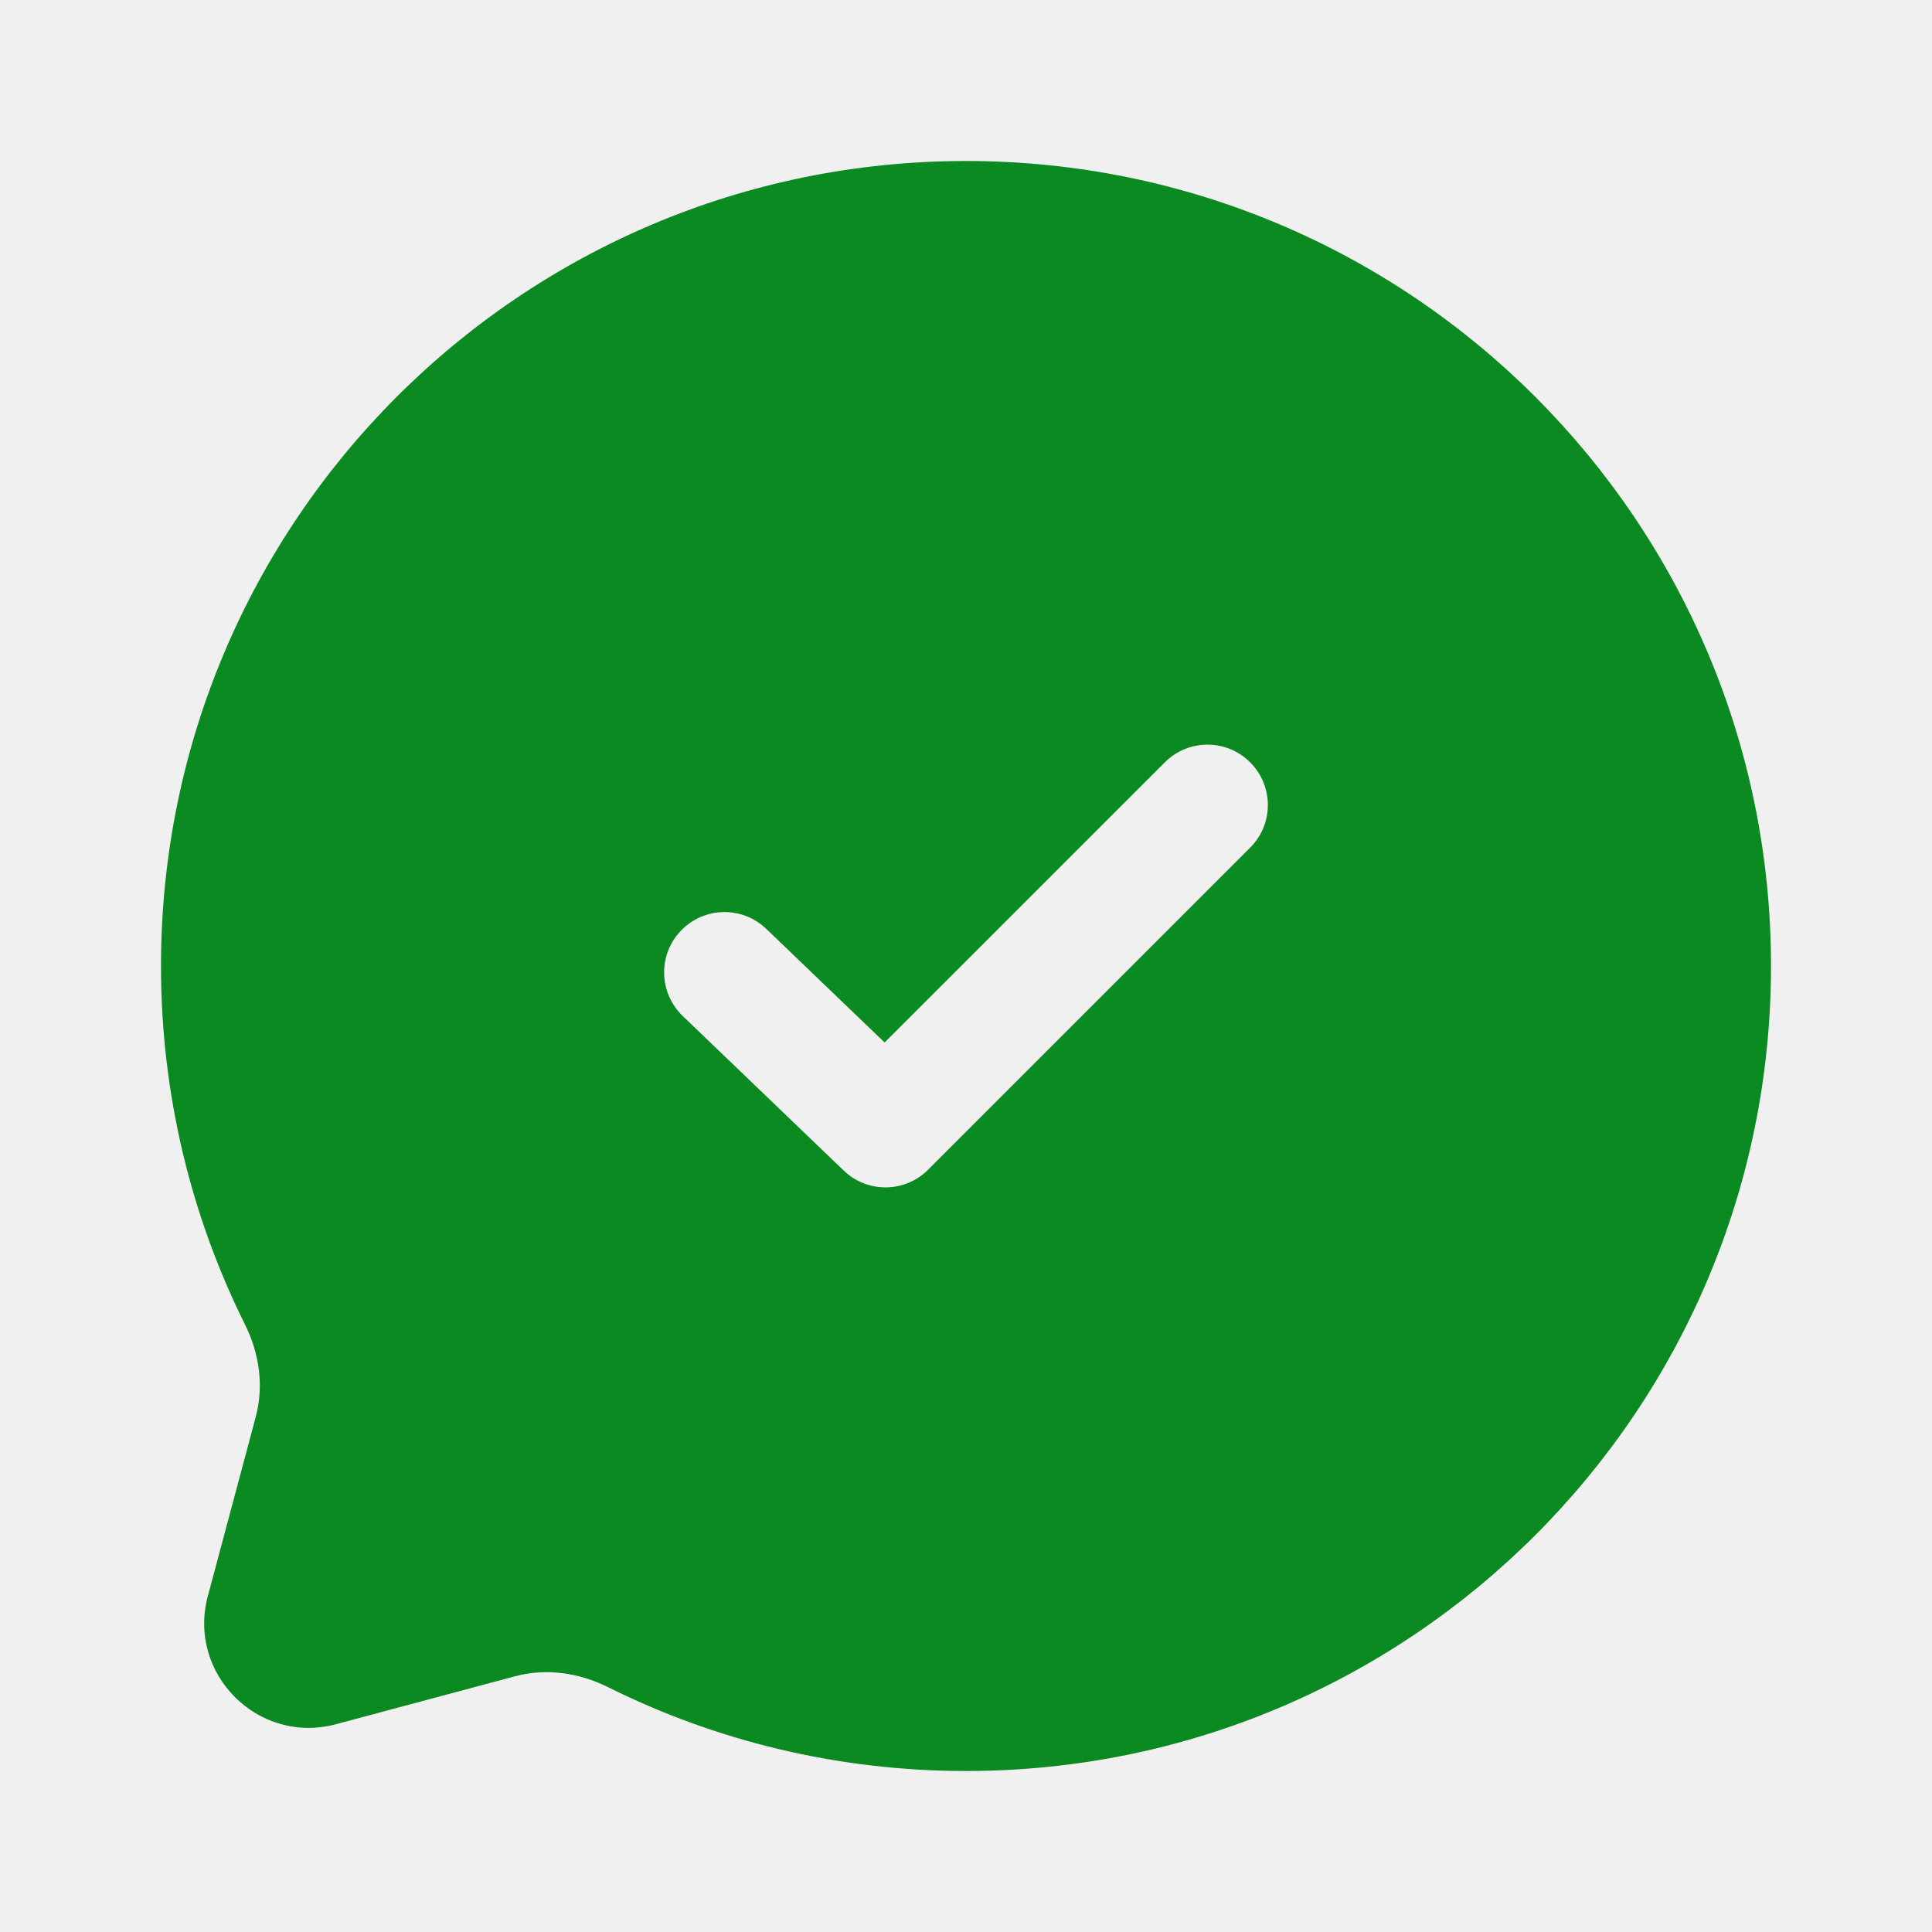
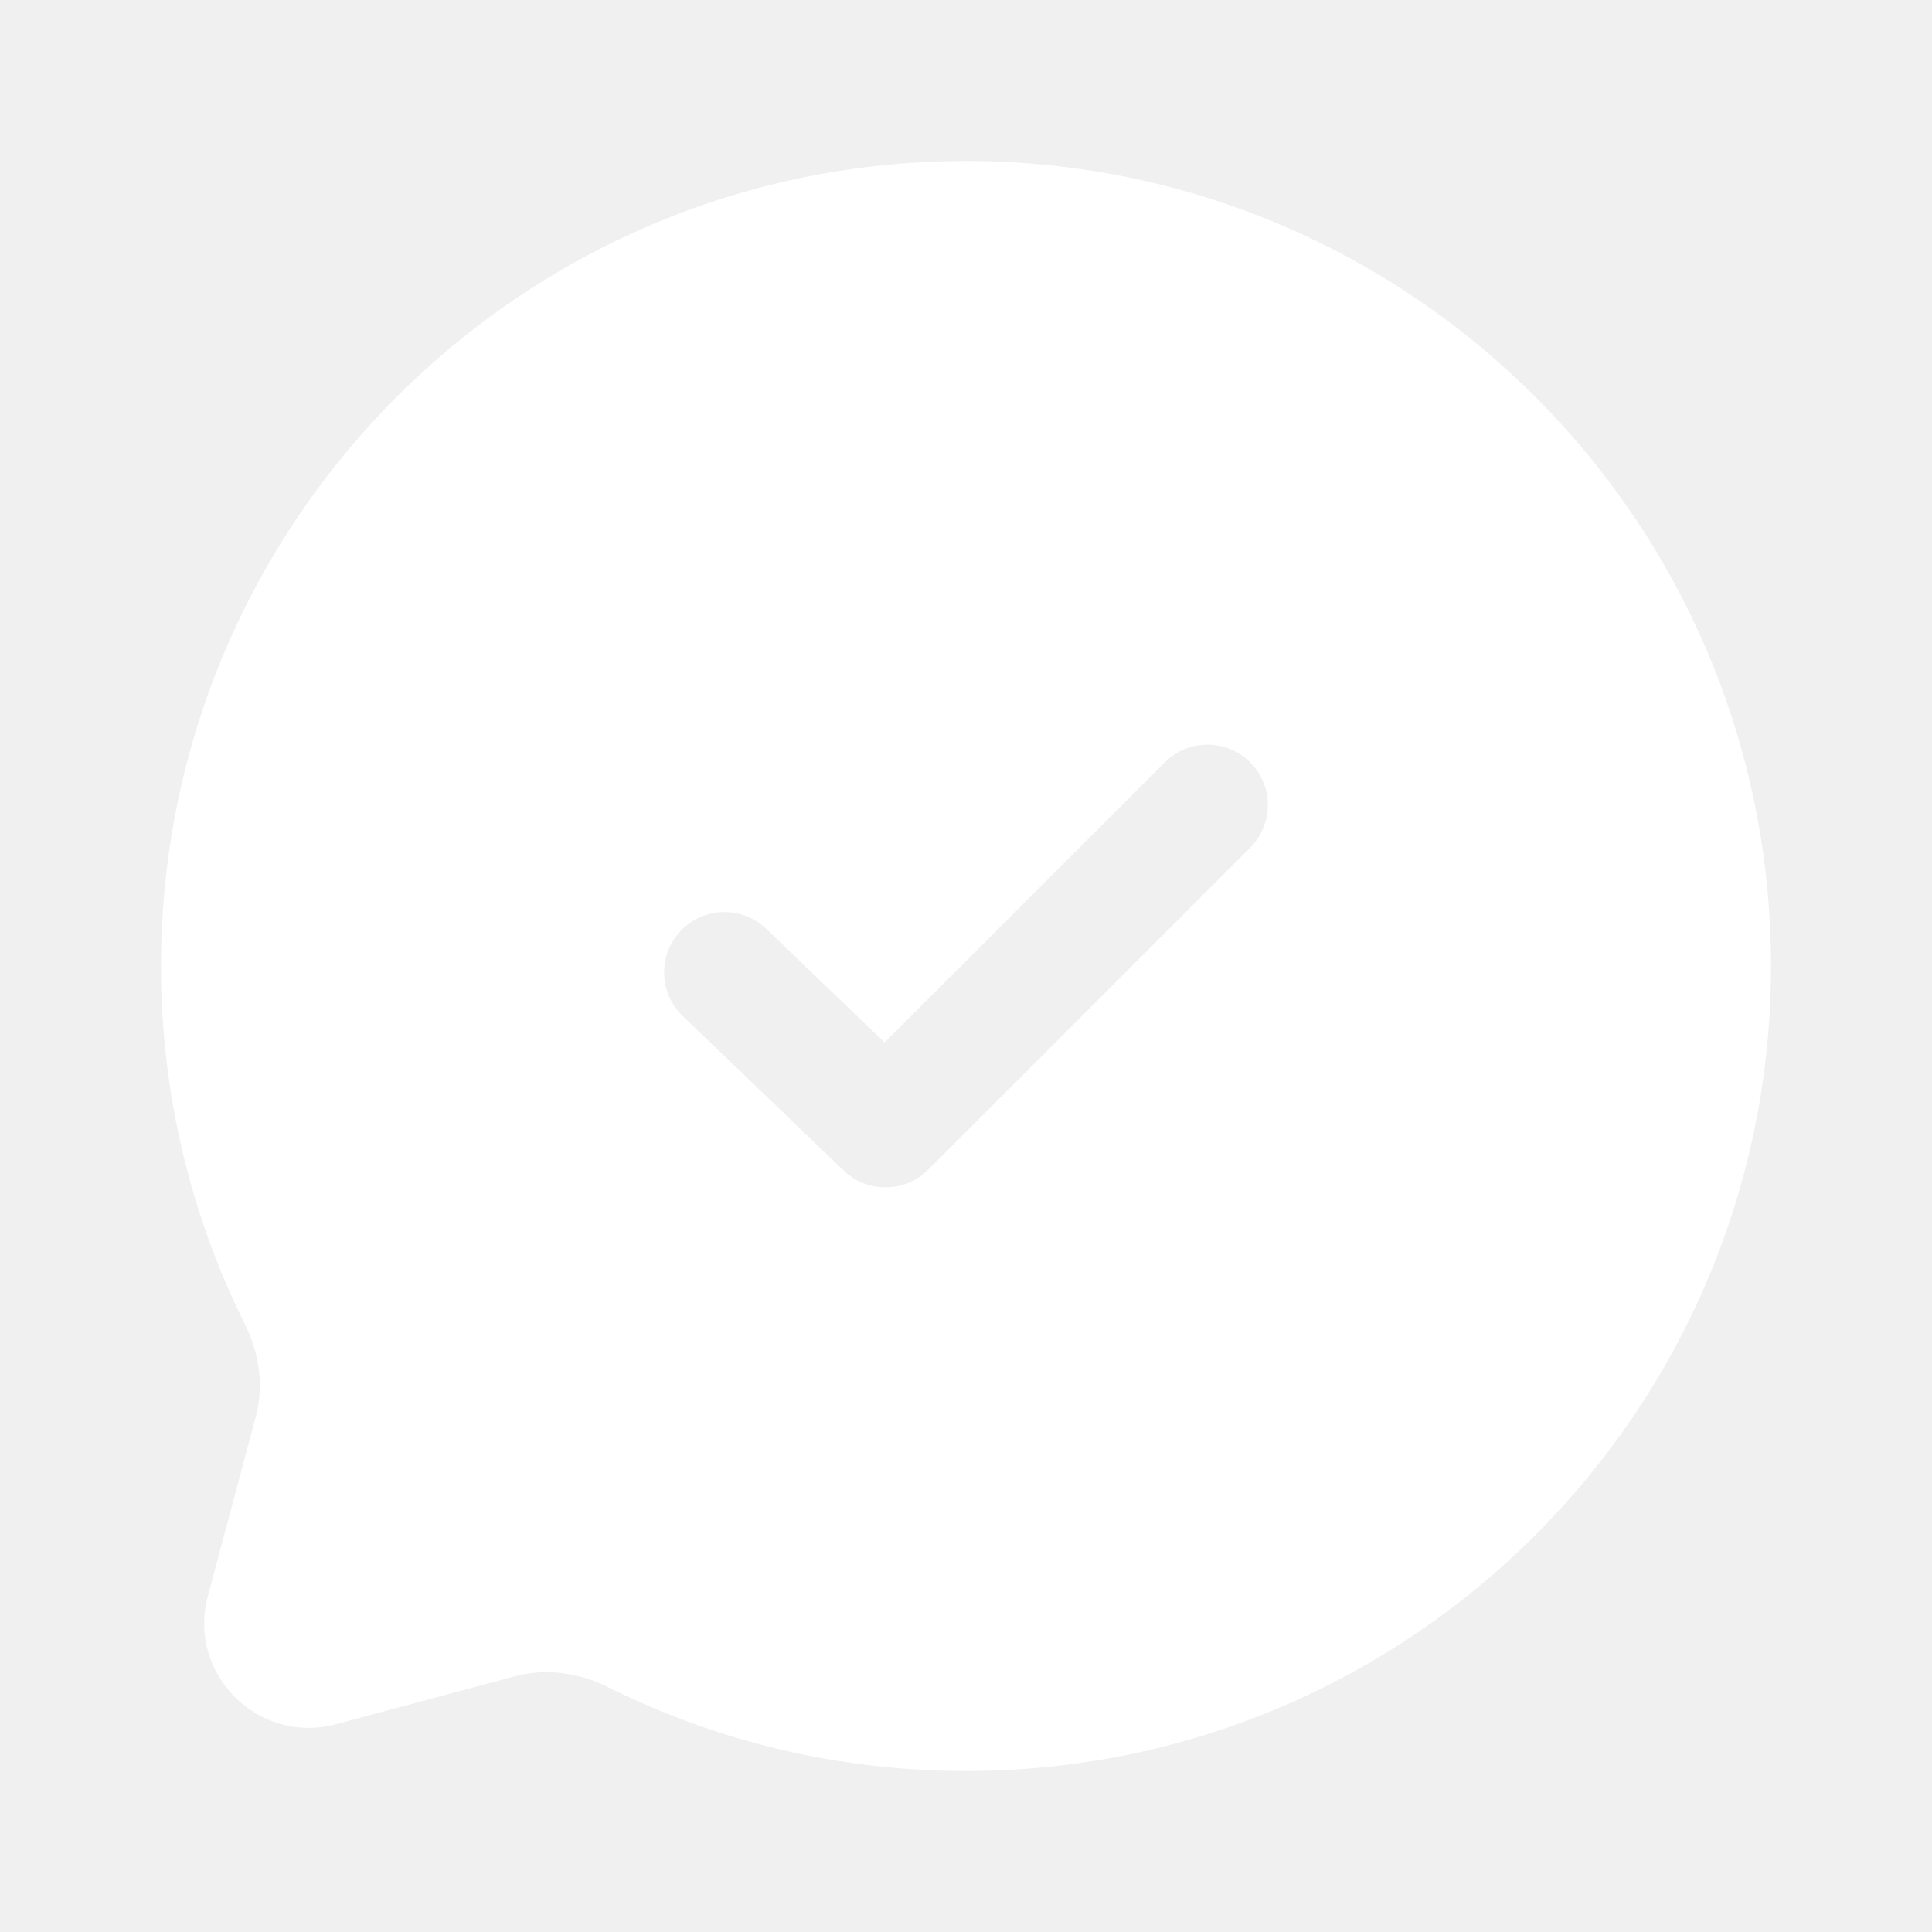
<svg xmlns="http://www.w3.org/2000/svg" width="800px" height="800px" viewBox="0 0 24 24" fill="none" stroke="000000">
  <g id="SVGRepo_bgCarrier" stroke-width="0" />
  <g id="SVGRepo_tracerCarrier" stroke-linecap="round" stroke-linejoin="round" />
  <g id="SVGRepo_iconCarrier">
-     <path fill-rule="evenodd" clip-rule="evenodd" d="M22 12C22 17.523 17.523 22 12 22C10.4 22 8.888 21.624 7.548 20.956C7.191 20.779 6.784 20.72 6.399 20.823L4.173 21.419C3.207 21.677 2.323 20.793 2.582 19.827L3.177 17.601C3.28 17.216 3.221 16.809 3.043 16.453C2.376 15.112 2 13.6 2 12C2 6.477 6.477 2 12 2C17.523 2 22 6.477 22 12ZM15.53 9.47C15.823 9.763 15.823 10.237 15.53 10.53L11.53 14.53C11.242 14.819 10.775 14.824 10.481 14.541L8.481 12.621C8.182 12.334 8.172 11.859 8.459 11.561C8.746 11.262 9.221 11.252 9.519 11.539L10.989 12.95L14.47 9.47C14.763 9.177 15.237 9.177 15.53 9.47Z" fill="#0a8a20" />
+     <path fill-rule="evenodd" clip-rule="evenodd" d="M22 12C22 17.523 17.523 22 12 22C10.4 22 8.888 21.624 7.548 20.956C7.191 20.779 6.784 20.72 6.399 20.823L4.173 21.419C3.207 21.677 2.323 20.793 2.582 19.827L3.177 17.601C3.28 17.216 3.221 16.809 3.043 16.453C2.376 15.112 2 13.6 2 12C2 6.477 6.477 2 12 2C17.523 2 22 6.477 22 12ZM15.53 9.47C15.823 9.763 15.823 10.237 15.53 10.53L11.53 14.53C11.242 14.819 10.775 14.824 10.481 14.541L8.481 12.621C8.182 12.334 8.172 11.859 8.459 11.561C8.746 11.262 9.221 11.252 9.519 11.539L10.989 12.95L14.47 9.47C14.763 9.177 15.237 9.177 15.53 9.47Z" fill="white" />
  </g>
</svg>
